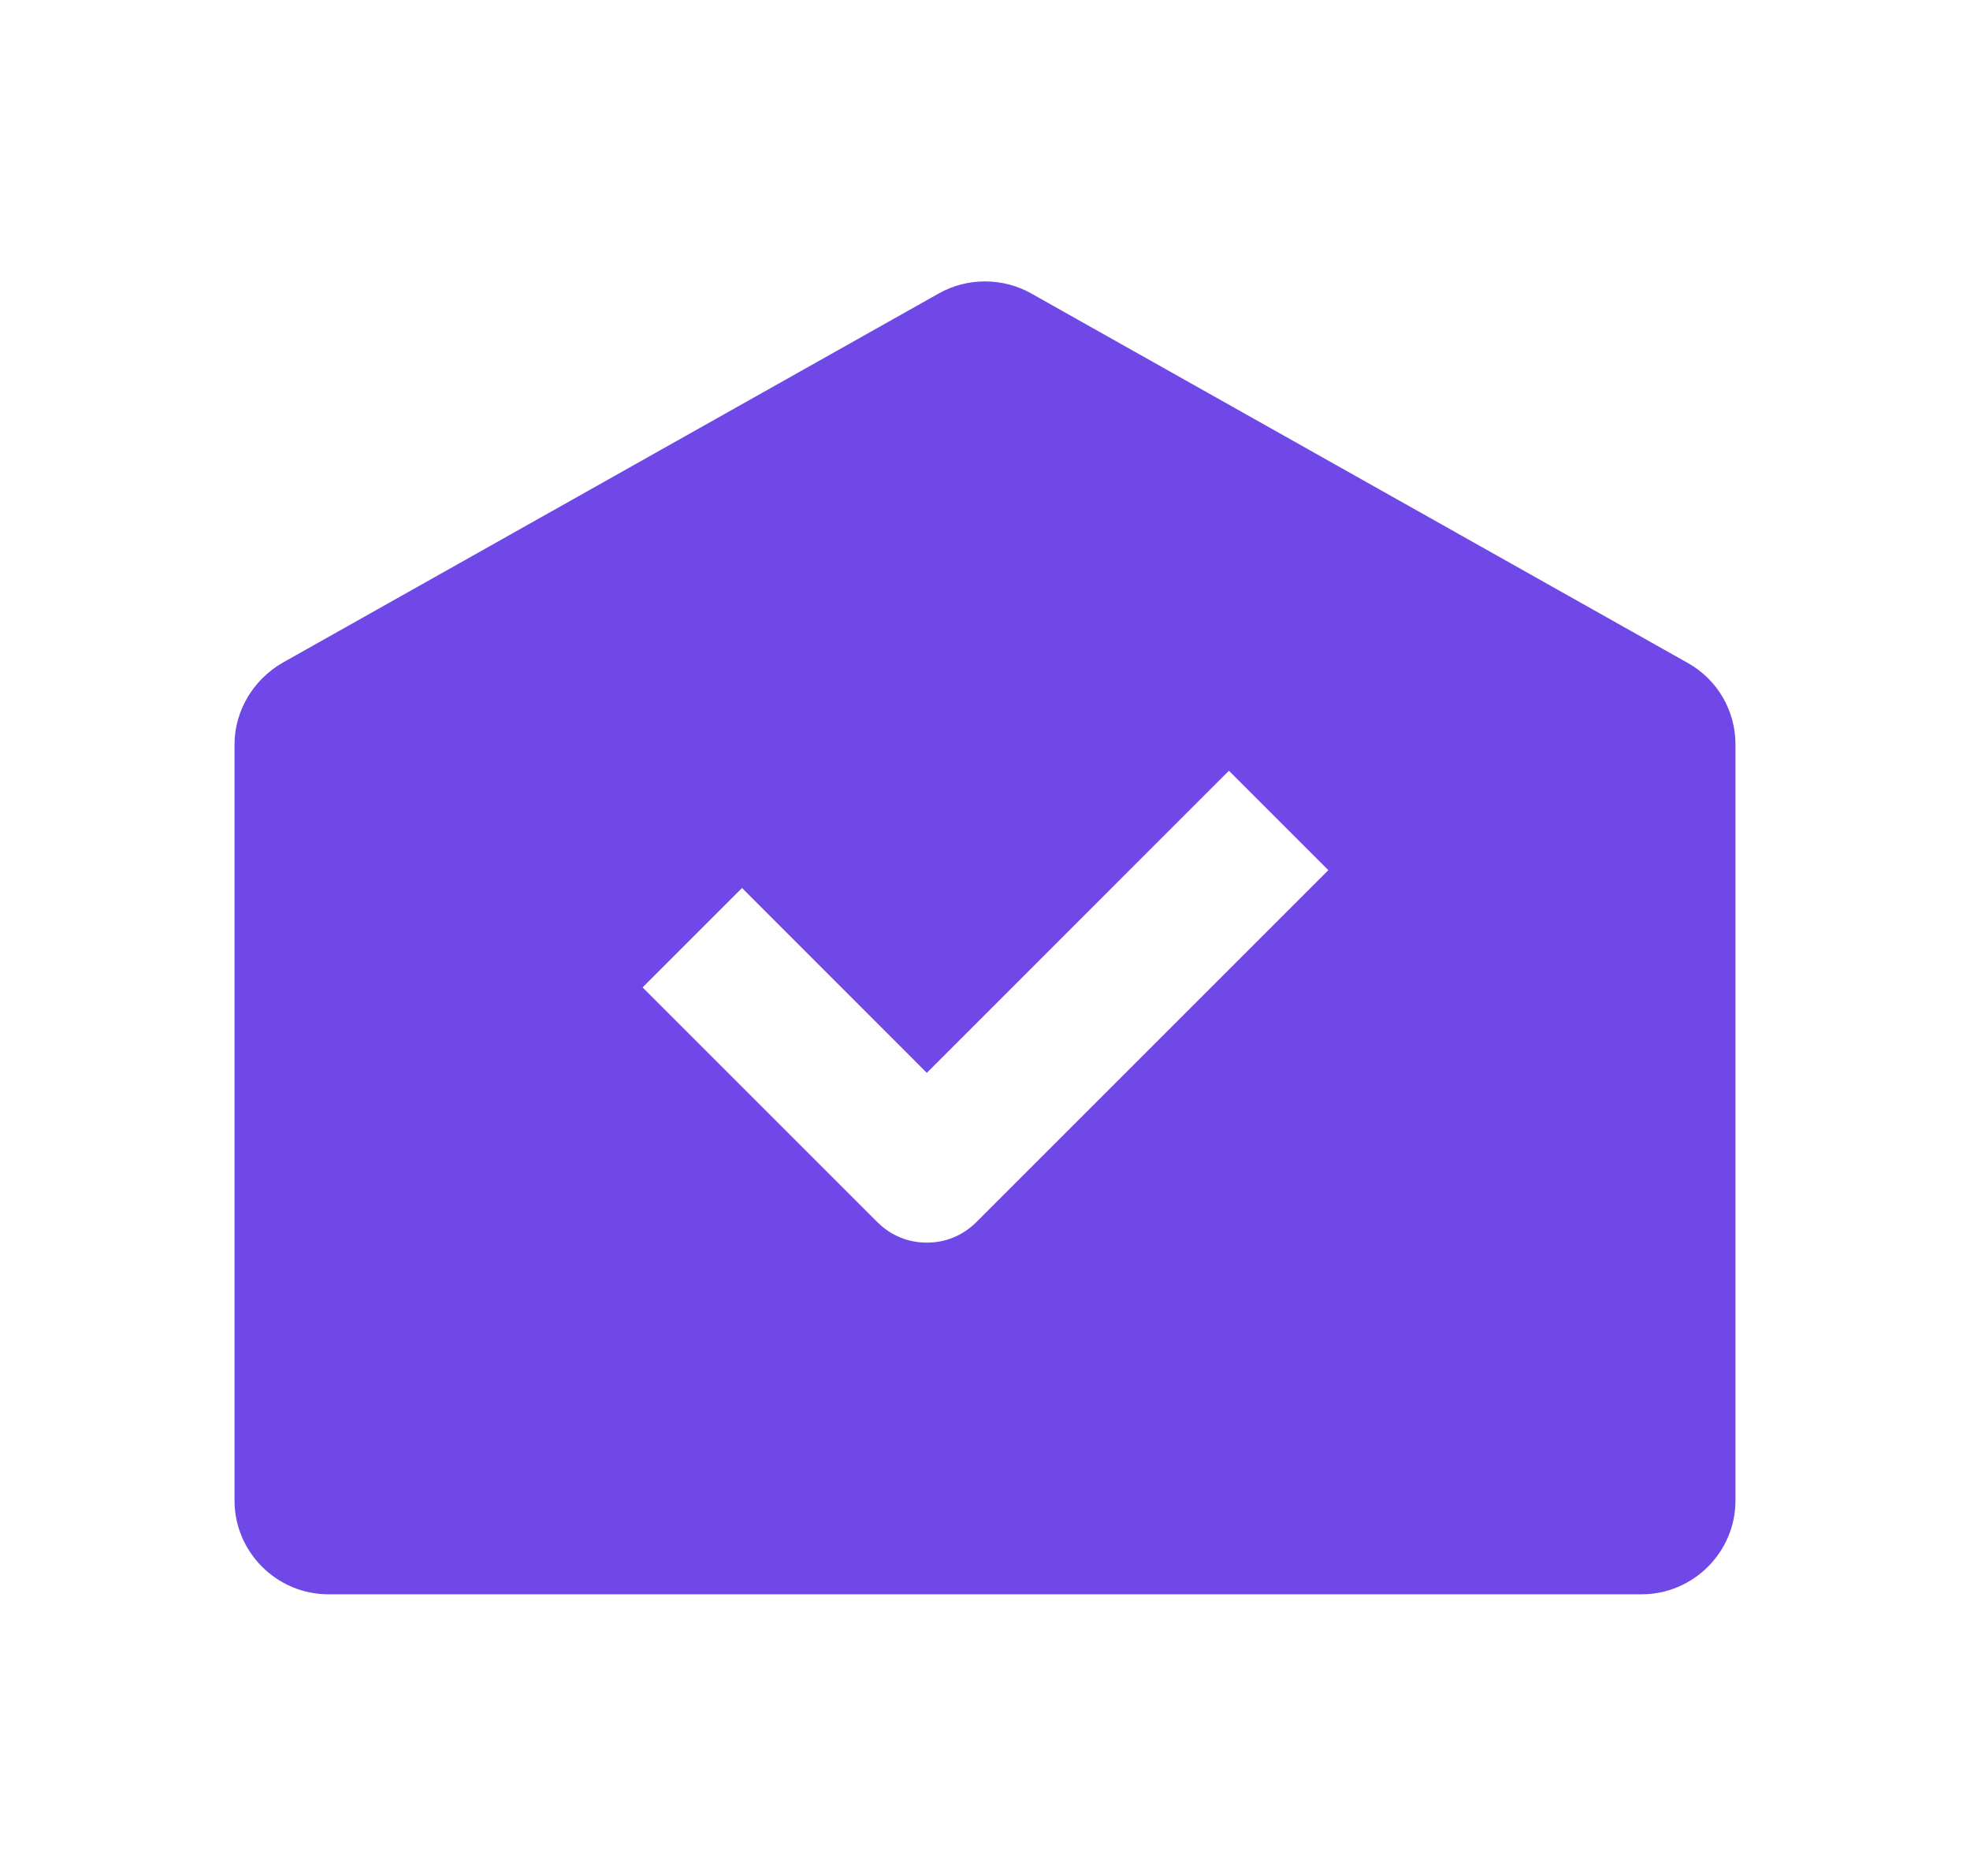
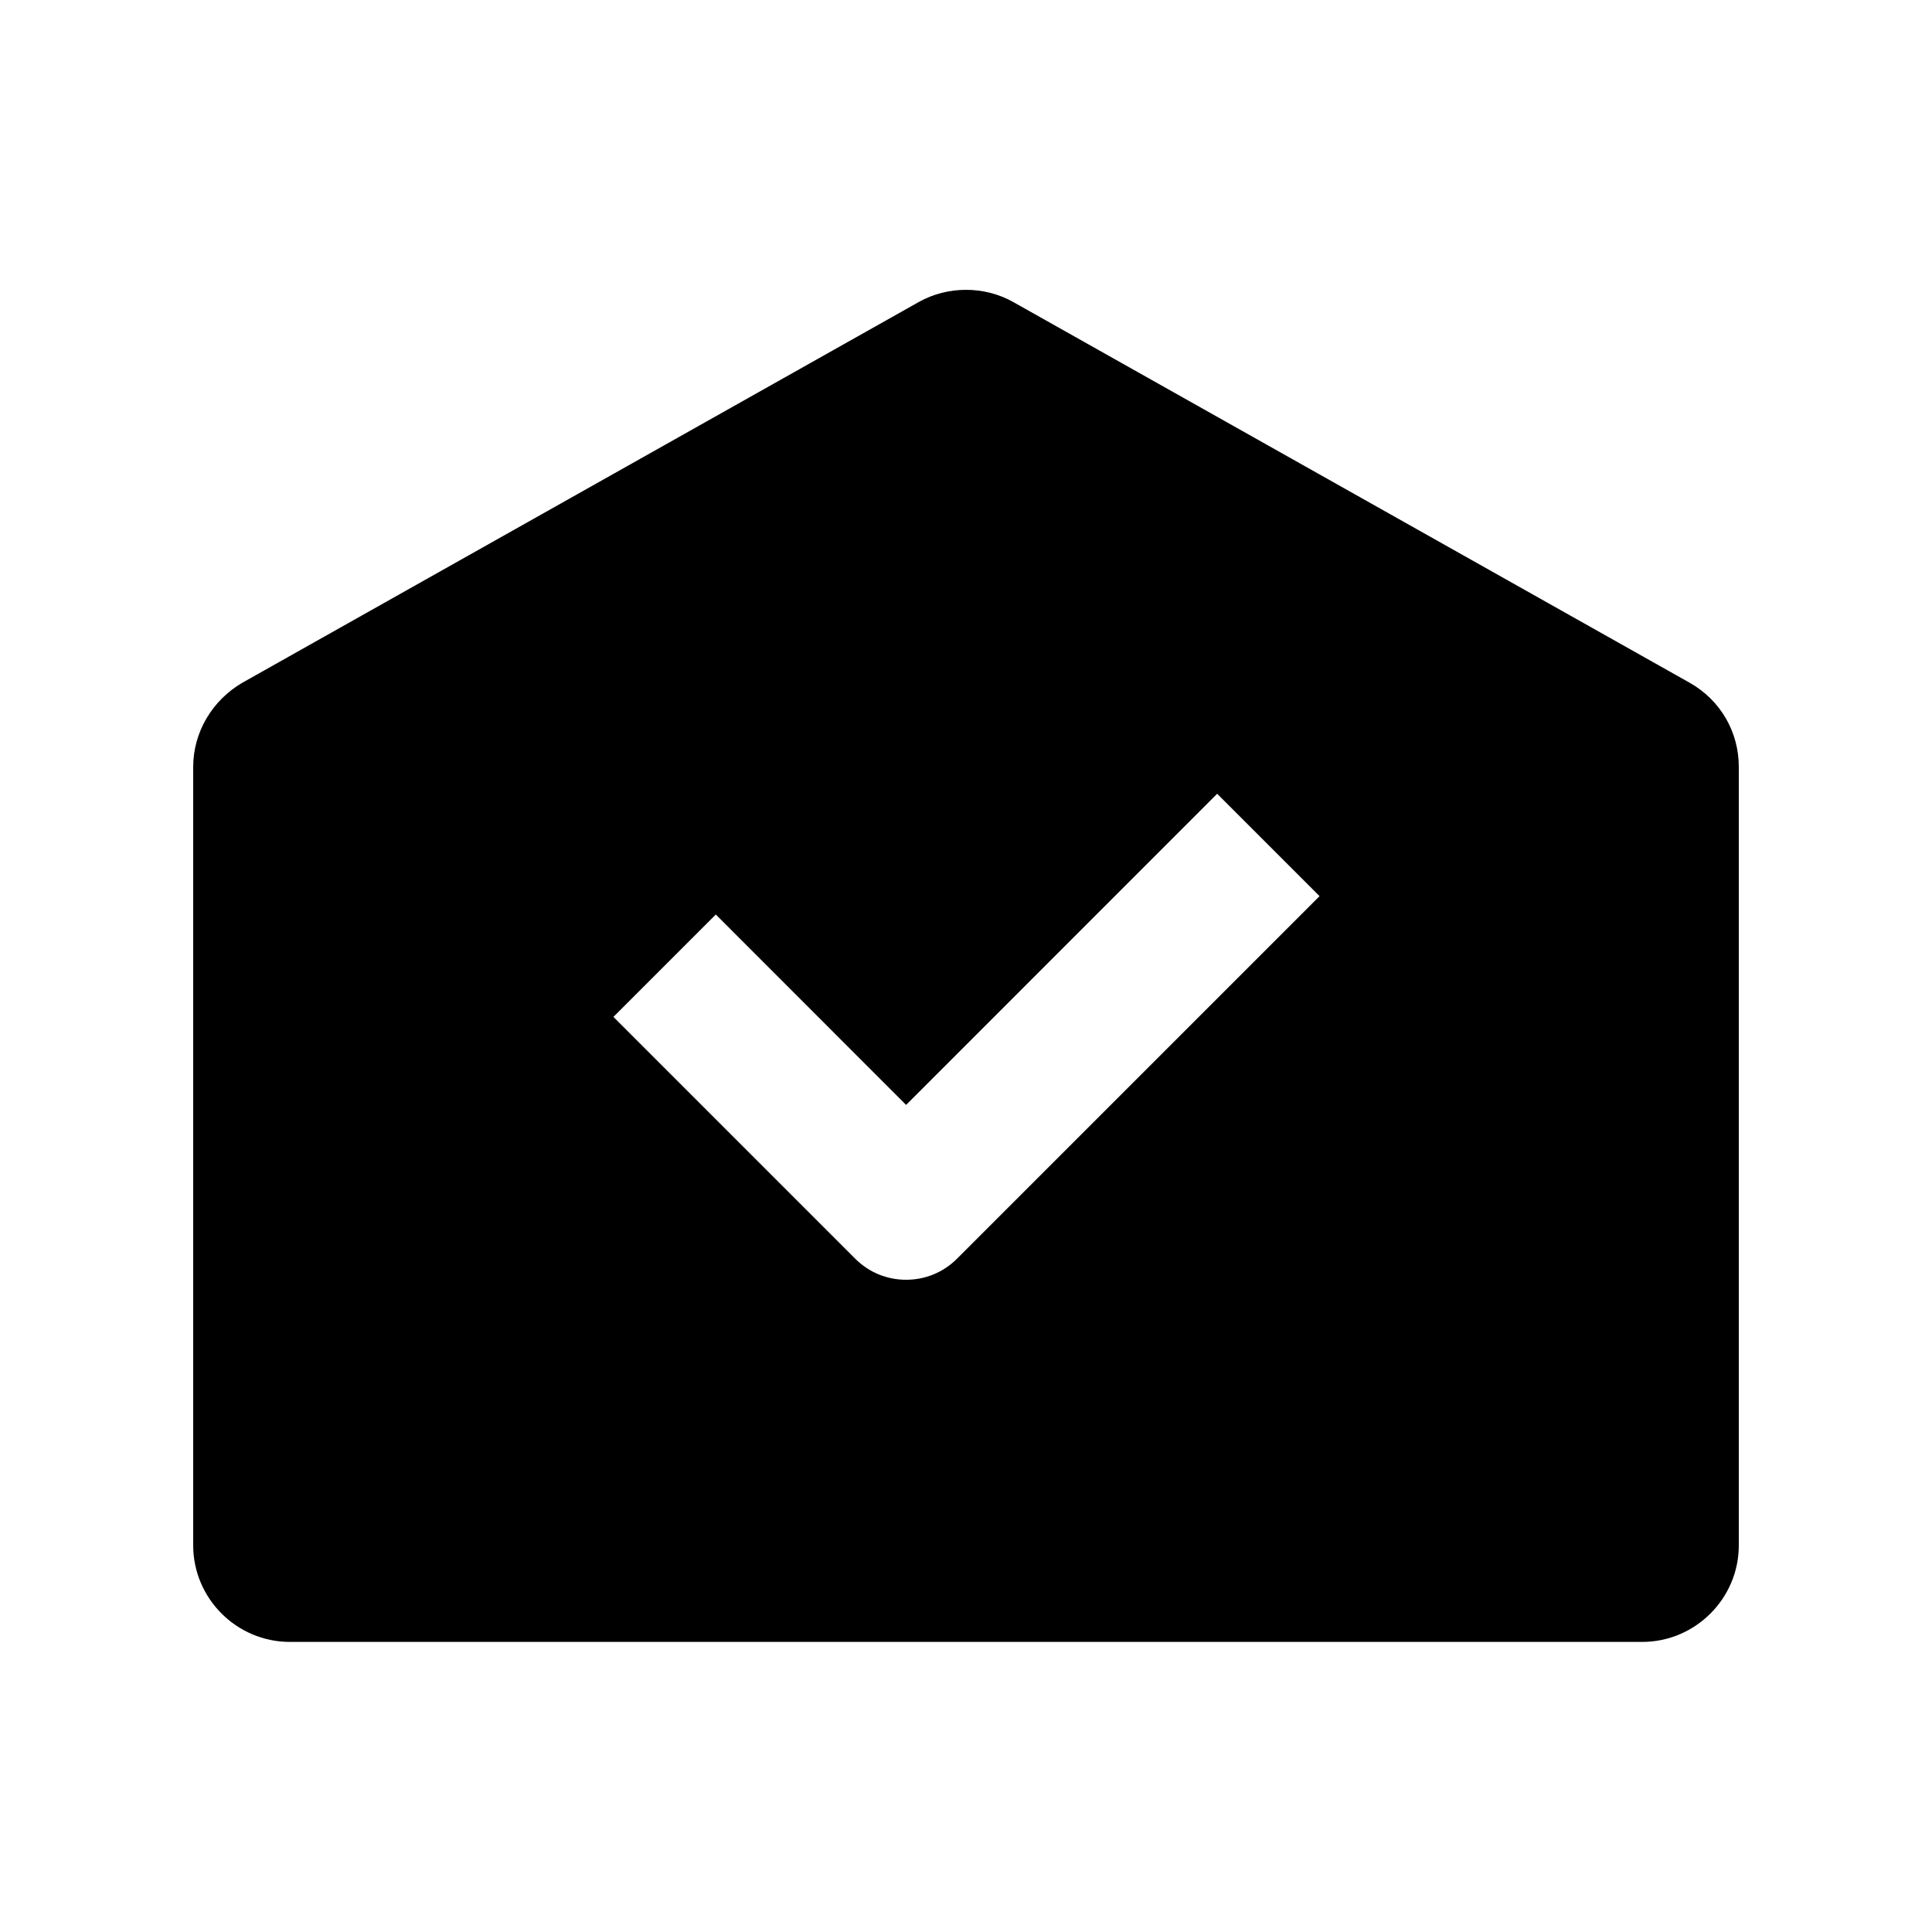
- <svg xmlns="http://www.w3.org/2000/svg" width="21" height="20" viewBox="0 0 21 20" fill="none">
-   <path d="M10.41 13.027C10.26 13.178 10.07 13.248 9.88 13.248C9.69 13.248 9.5 13.178 9.35 13.027L6.85 10.527L7.91 9.467L9.88 11.438L13.1 8.217L14.16 9.277L10.41 13.027ZM10.99 3.127C10.69 2.958 10.31 2.958 10.01 3.127L3.01 7.067C2.7 7.247 2.5 7.577 2.5 7.938V15.998C2.5 16.547 2.95 16.997 3.5 16.997H17.5C18.05 16.997 18.5 16.547 18.5 15.998V7.938C18.5 7.577 18.31 7.247 17.99 7.067L10.99 3.127Z" fill="#7048E8" />
+ <svg xmlns="http://www.w3.org/2000/svg" width="20" height="20" viewBox="0 0 20 20" fill="none">
+   <path d="M9.91 13.027C9.76 13.178 9.57 13.248 9.38 13.248C9.19 13.248 9 13.178 8.85 13.027L6.35 10.527L7.41 9.467L9.38 11.438L12.6 8.217L13.66 9.277L9.91 13.027ZM10.49 3.127C10.19 2.958 9.81 2.958 9.51 3.127L2.51 7.067C2.2 7.247 2 7.577 2 7.938V15.998C2 16.547 2.45 16.997 3 16.997H17C17.55 16.997 18 16.547 18 15.998V7.938C18 7.577 17.81 7.247 17.49 7.067L10.49 3.127Z" fill="currentColor" />
</svg>
